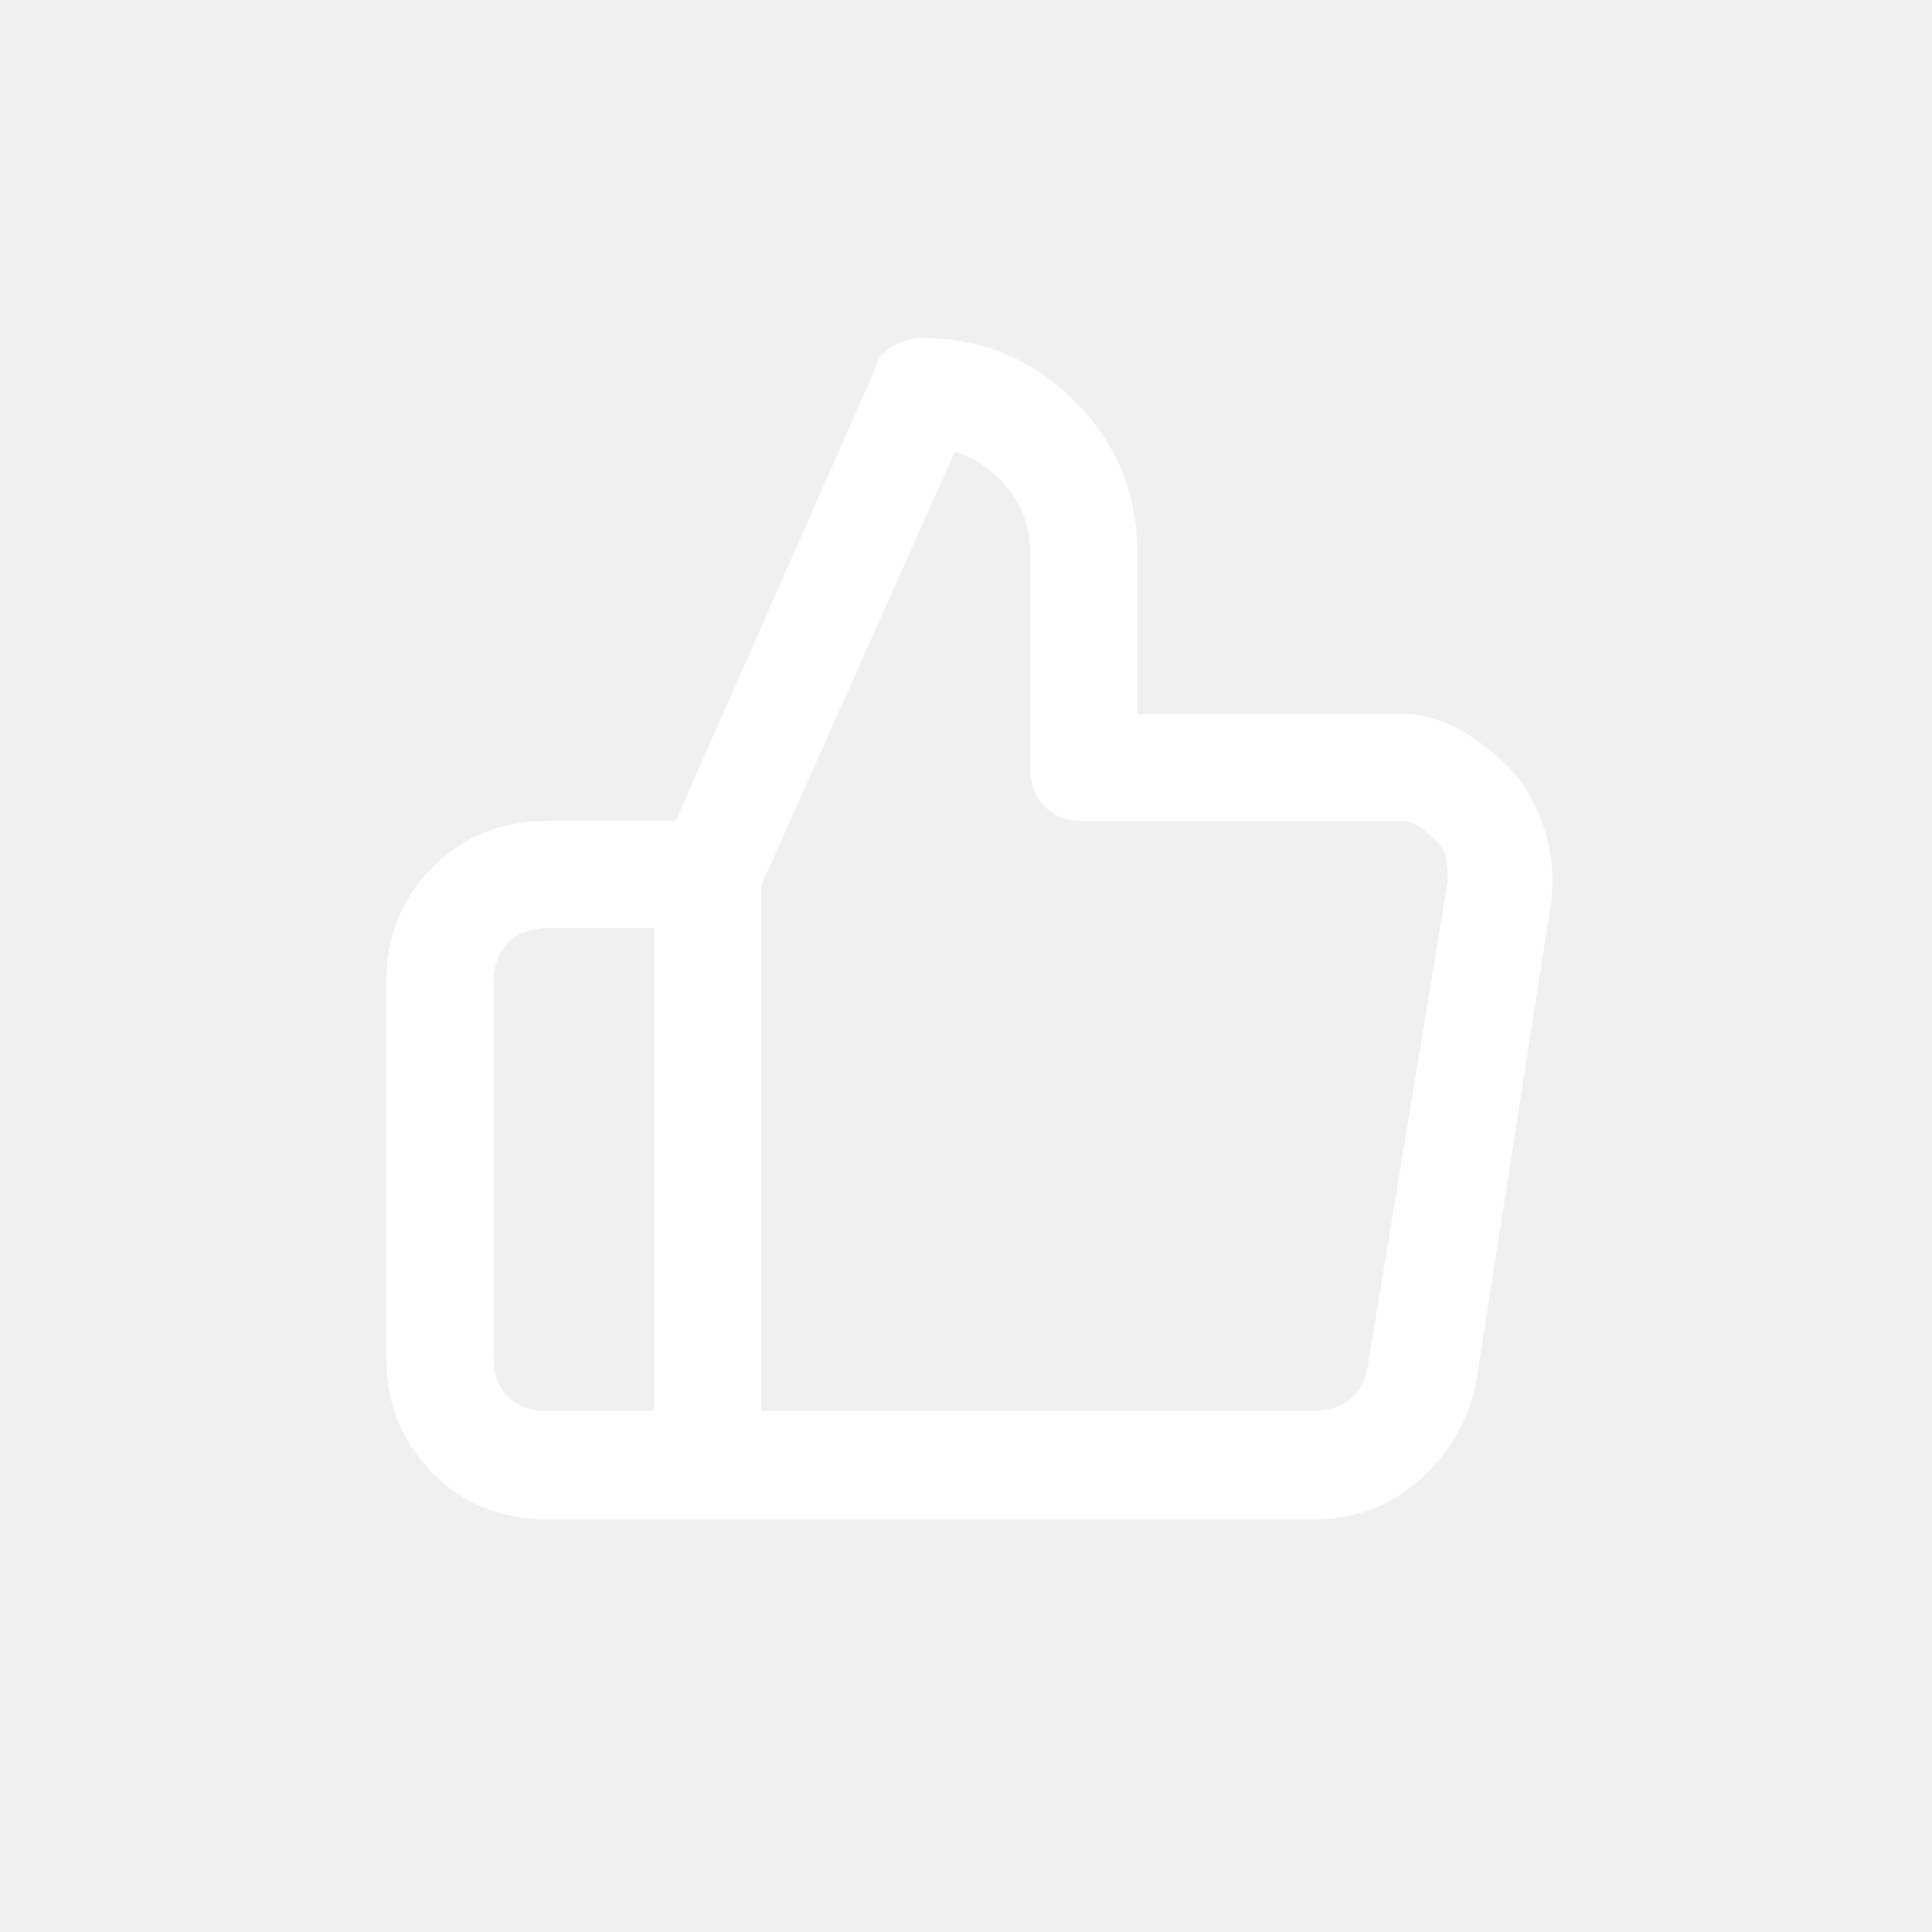
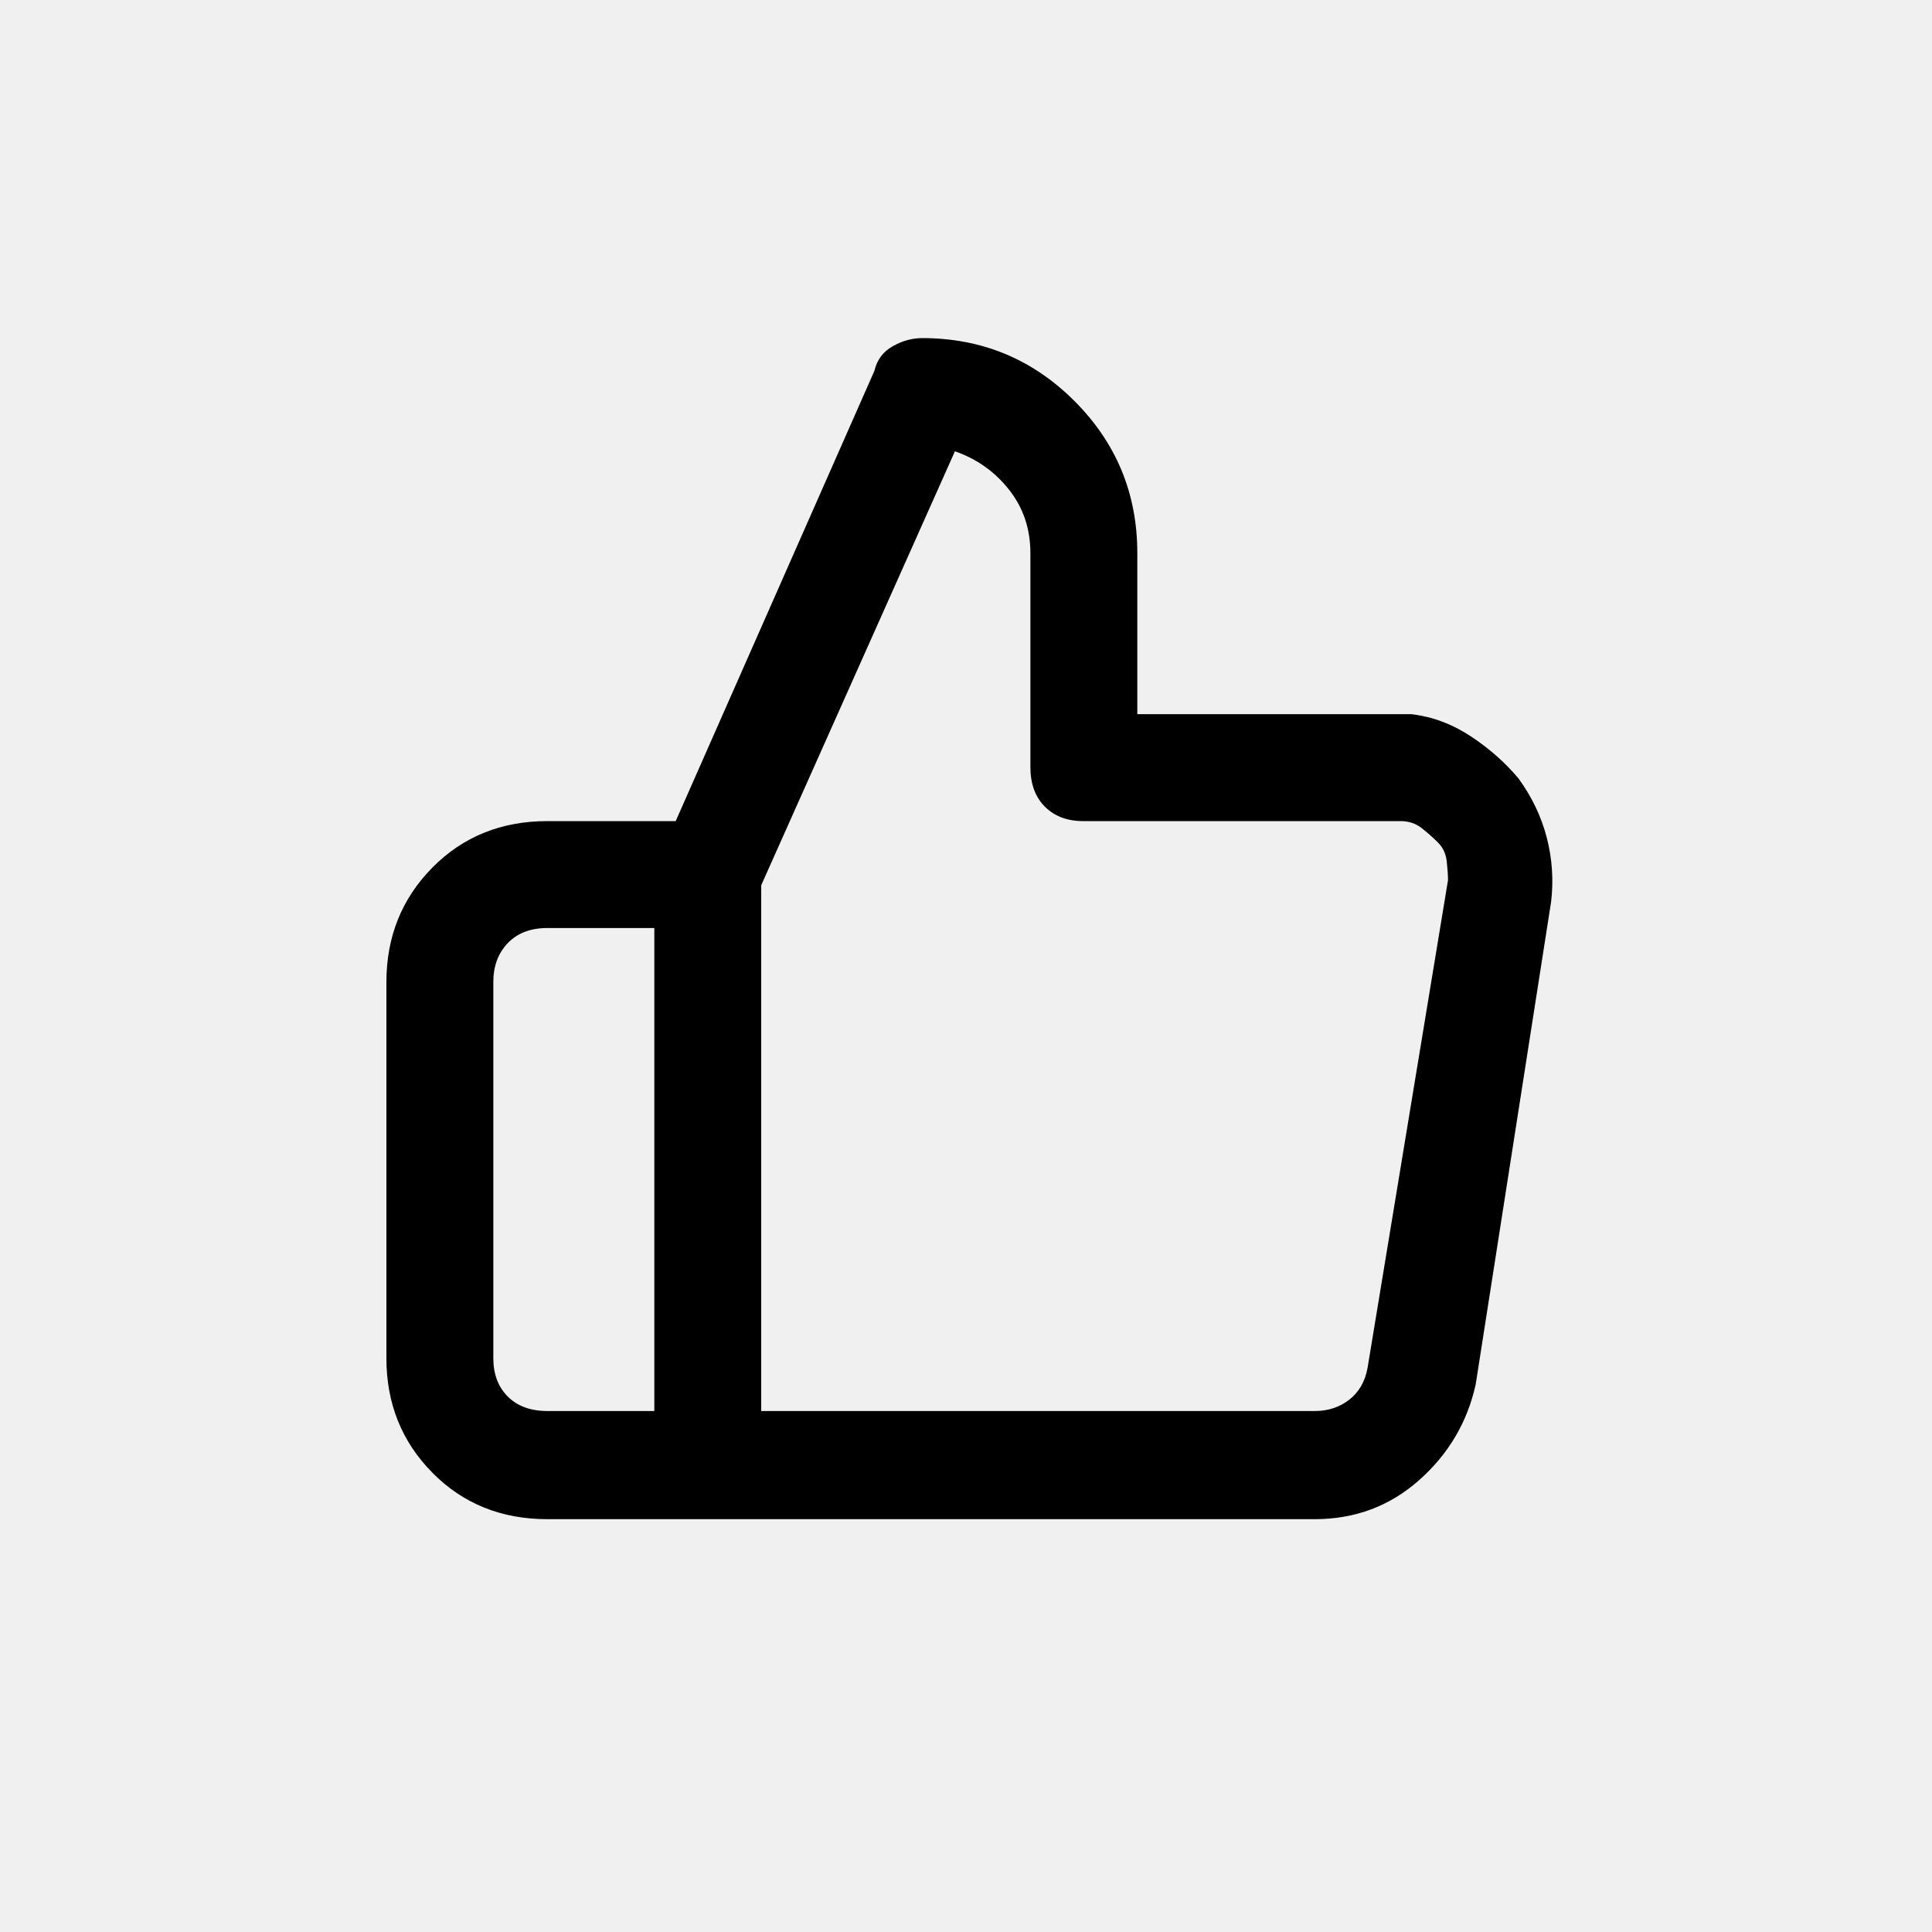
- <svg xmlns="http://www.w3.org/2000/svg" xmlns:xlink="http://www.w3.org/1999/xlink" width="120px" height="120px" viewBox="0 0 120 120" version="1.1">
-   <defs>
-     <path d="M94.312,48.344 C93.479,47.354 92.49,46.482 91.344,45.727 C90.198,44.971 88.974,44.516 87.672,44.359 C87.307,44.359 87.021,44.359 86.812,44.359 C86.604,44.359 86.318,44.359 85.953,44.359 L70.641,44.359 L70.641,34.359 C70.641,30.661 69.339,27.51 66.734,24.906 C64.13,22.302 60.979,21 57.281,21 C56.656,21 56.044,21.169 55.445,21.508 C54.846,21.846 54.469,22.354 54.312,23.031 L41.969,51 L34,51 C31.135,51 28.753,51.964 26.852,53.891 C24.951,55.818 24,58.187 24,61 L24,84.359 C24,87.172 24.951,89.542 26.852,91.469 C28.753,93.396 31.135,94.359 34,94.359 L81.656,94.359 C81.656,94.359 81.656,94.359 81.656,94.359 C81.656,94.359 81.656,94.359 81.656,94.359 C84.156,94.359 86.318,93.552 88.141,91.938 C89.964,90.323 91.135,88.344 91.656,86 L96.344,56 C96.5,54.646 96.409,53.318 96.07,52.016 C95.732,50.714 95.146,49.49 94.312,48.344 Z M40.641,87.641 L34,87.641 C32.958,87.641 32.138,87.341 31.539,86.742 C30.94,86.143 30.641,85.349 30.641,84.359 L30.641,61 C30.641,60.01 30.94,59.203 31.539,58.578 C32.138,57.953 32.958,57.641 34,57.641 L40.641,57.641 L40.641,87.641 Z M84.938,84.984 C84.781,85.818 84.404,86.469 83.805,86.938 C83.206,87.406 82.49,87.641 81.656,87.641 C81.656,87.641 81.656,87.641 81.656,87.641 C81.656,87.641 81.656,87.641 81.656,87.641 L47.281,87.641 L47.281,54.984 L59.312,28.031 C60.667,28.5 61.786,29.294 62.672,30.414 C63.557,31.534 64,32.849 64,34.359 L64,47.641 C64,48.682 64.299,49.503 64.898,50.102 C65.497,50.701 66.292,51 67.281,51 L86.344,51 C86.5,51 86.604,51 86.656,51 C86.708,51 86.812,51 86.969,51 C87.49,51 87.932,51.143 88.297,51.43 C88.661,51.716 89,52.016 89.312,52.328 C89.625,52.641 89.807,53.031 89.859,53.5 C89.911,53.969 89.938,54.359 89.938,54.672 L84.938,84.984 Z" id="path-1" />
-   </defs>
-   <g id="Icons" stroke="none" stroke-width="1" fill="none" fill-rule="evenodd">
-     <g id="Icon/Thumbs-up">
-       <mask id="mask-2" fill="white">
-         <use xlink:href="#path-1" />
-       </mask>
-       <use fill="#FFFFFF" xlink:href="#path-1" />
-       <g id="Color-alias/Icons/Icon-Light" mask="url(#mask-2)" fill="#FFFFFF">
-         <g id="Color/White">
-           <rect id="Sample" x="0" y="0" width="120" height="120" />
-         </g>
-       </g>
+ <svg xmlns="http://www.w3.org/2000/svg" width="120px" height="120px" viewBox="0 0 120 120" version="1.1">
+   <defs />
+   <g id="Icons-for-Github" stroke="none" stroke-width="1" fill="none" fill-rule="evenodd">
+     <g id="Icon/Thumbs-up" fill="#000000">
+       <path d="M94.312,48.344 C93.479,47.354 92.49,46.482 91.344,45.727 C90.198,44.971 88.974,44.516 87.672,44.359 C87.307,44.359 87.021,44.359 86.812,44.359 C86.604,44.359 86.318,44.359 85.953,44.359 L70.641,44.359 L70.641,34.359 C70.641,30.661 69.339,27.51 66.734,24.906 C64.13,22.302 60.979,21 57.281,21 C56.656,21 56.044,21.169 55.445,21.508 C54.846,21.846 54.469,22.354 54.312,23.031 L41.969,51 L34,51 C31.135,51 28.753,51.964 26.852,53.891 C24.951,55.818 24,58.187 24,61 L24,84.359 C24,87.172 24.951,89.542 26.852,91.469 C28.753,93.396 31.135,94.359 34,94.359 L81.656,94.359 C81.656,94.359 81.656,94.359 81.656,94.359 C81.656,94.359 81.656,94.359 81.656,94.359 C84.156,94.359 86.318,93.552 88.141,91.938 C89.964,90.323 91.135,88.344 91.656,86 L96.344,56 C96.5,54.646 96.409,53.318 96.07,52.016 C95.732,50.714 95.146,49.49 94.312,48.344 Z M40.641,87.641 L34,87.641 C32.958,87.641 32.138,87.341 31.539,86.742 C30.94,86.143 30.641,85.349 30.641,84.359 L30.641,61 C30.641,60.01 30.94,59.203 31.539,58.578 C32.138,57.953 32.958,57.641 34,57.641 L40.641,57.641 L40.641,87.641 Z M84.938,84.984 C84.781,85.818 84.404,86.469 83.805,86.938 C83.206,87.406 82.49,87.641 81.656,87.641 C81.656,87.641 81.656,87.641 81.656,87.641 C81.656,87.641 81.656,87.641 81.656,87.641 L47.281,87.641 L47.281,54.984 L59.312,28.031 C60.667,28.5 61.786,29.294 62.672,30.414 C63.557,31.534 64,32.849 64,34.359 L64,47.641 C64,48.682 64.299,49.503 64.898,50.102 C65.497,50.701 66.292,51 67.281,51 L86.344,51 C86.5,51 86.604,51 86.656,51 C86.708,51 86.812,51 86.969,51 C87.49,51 87.932,51.143 88.297,51.43 C88.661,51.716 89,52.016 89.312,52.328 C89.625,52.641 89.807,53.031 89.859,53.5 C89.911,53.969 89.938,54.359 89.938,54.672 L84.938,84.984 Z" />
    </g>
  </g>
</svg>
